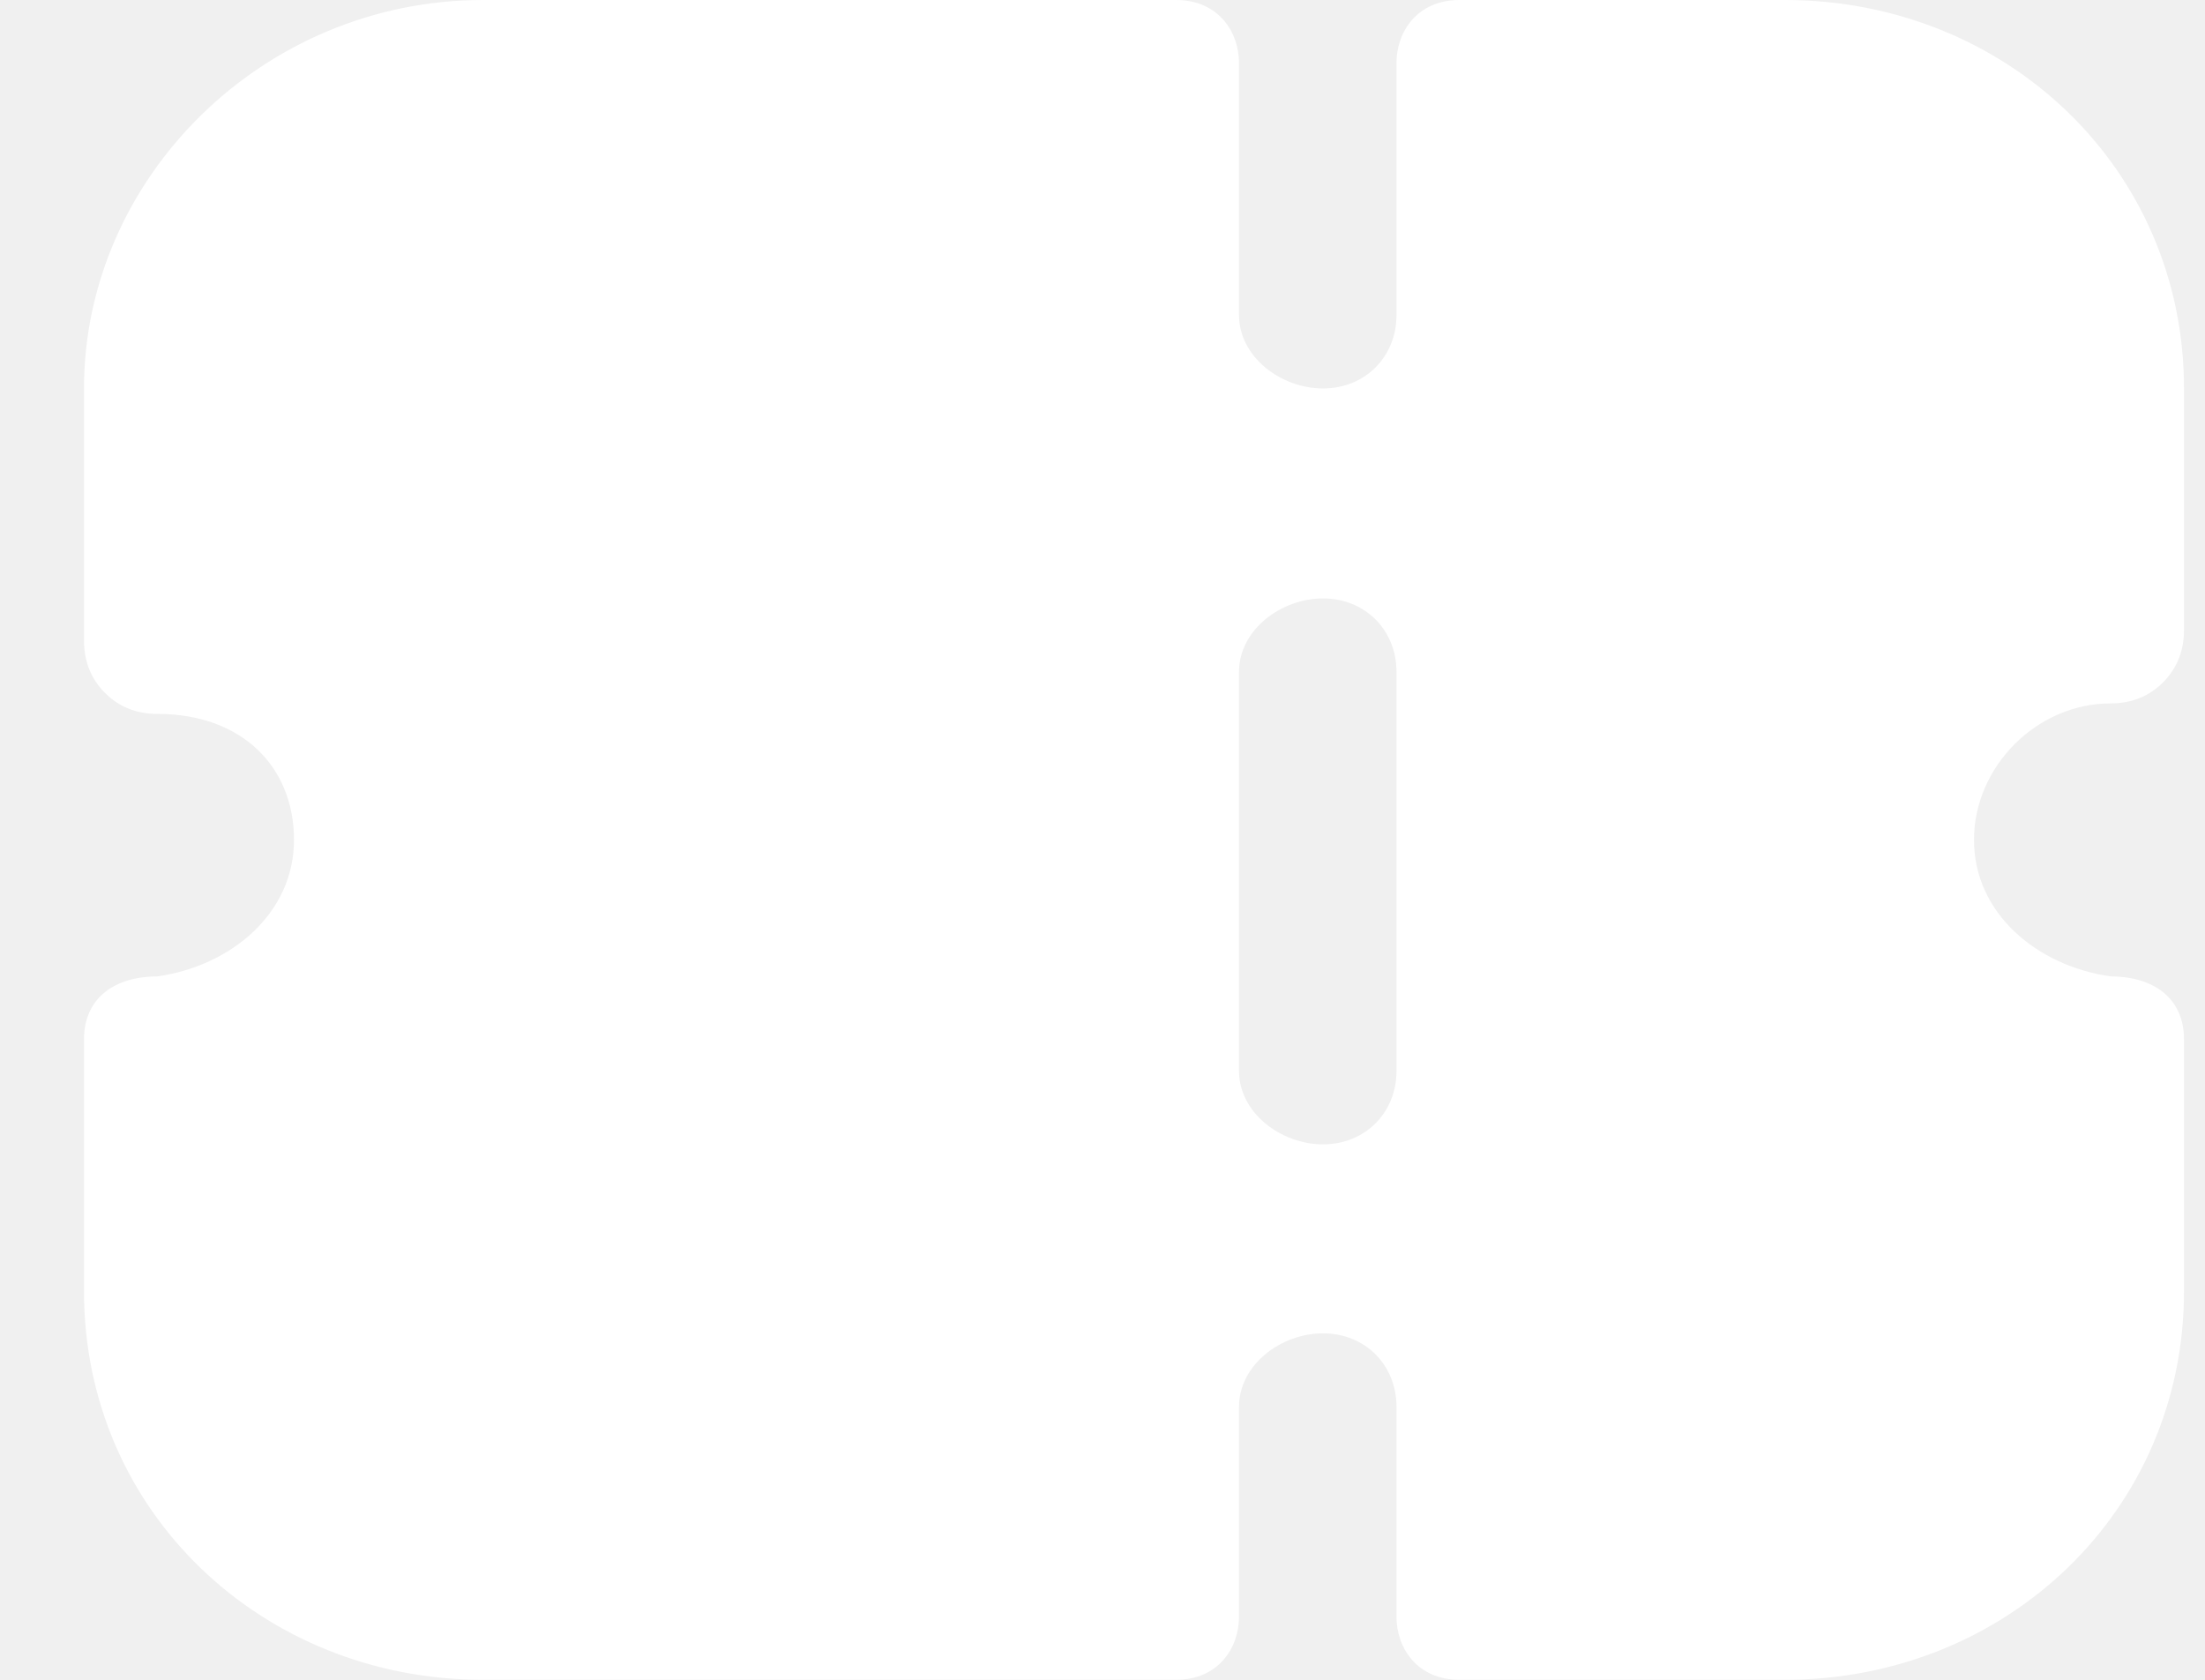
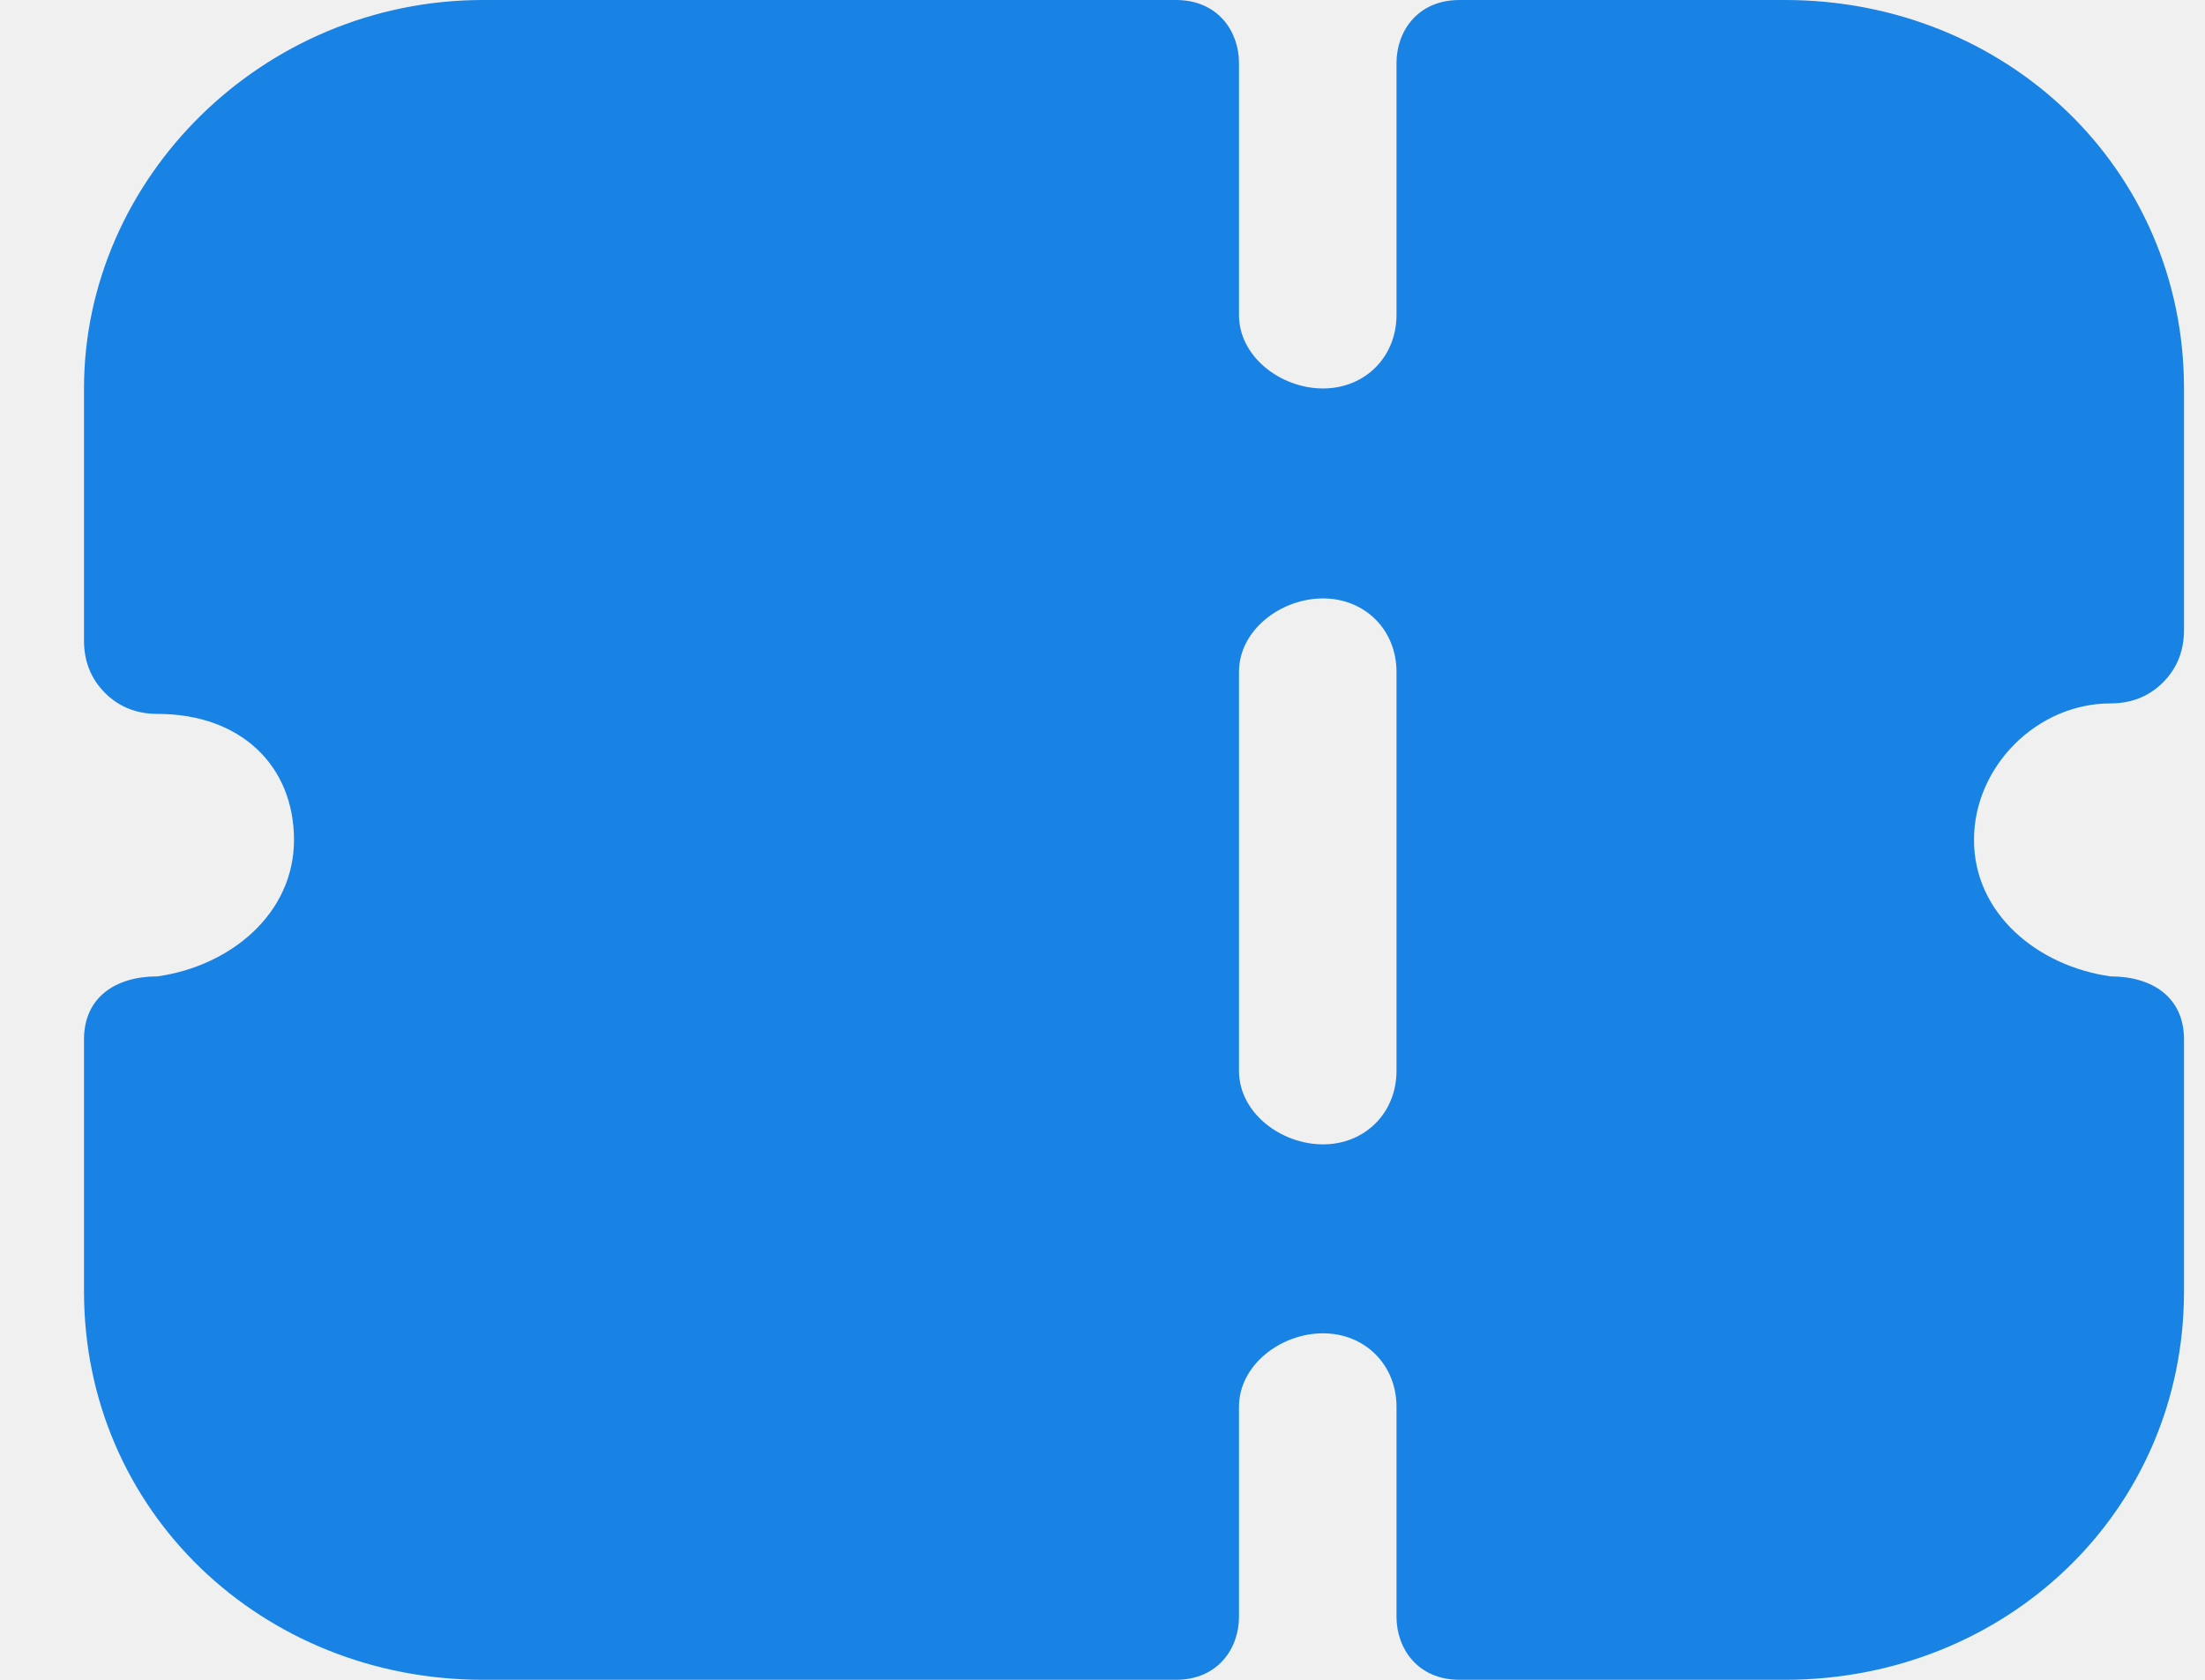
<svg xmlns="http://www.w3.org/2000/svg" version="1.2" viewBox="0 0 21 16" width="21" height="16">
  <style>
- 		.s0 { fill: #ffffff } 
+ 		.s0 { fill: #1983e5 } 
	</style>
  <path id="Layer" fill-rule="evenodd" class="s0" d="m20.6 6.5q-0.2 0.2-0.5 0.2c-0.7 0-1.3 0.6-1.3 1.3 0 0.7 0.6 1.2 1.3 1.3 0.4 0 0.7 0.2 0.7 0.6v2.4c0 2.1-1.7 3.7-3.8 3.7h-3.1c-0.4 0-0.6-0.3-0.6-0.6v-2c0-0.4-0.3-0.7-0.7-0.7-0.4 0-0.8 0.3-0.8 0.7v2c0 0.3-0.2 0.6-0.6 0.6h-6.6c-2.1 0-3.8-1.6-3.8-3.7v-2.4c0-0.4 0.3-0.6 0.7-0.6 0.7-0.1 1.3-0.6 1.3-1.3 0-0.7-0.5-1.2-1.3-1.2q-0.3 0-0.5-0.2-0.2-0.2-0.2-0.5v-2.4c0-2 1.7-3.7 3.8-3.7h6.6c0.4 0 0.6 0.3 0.6 0.6v2.4c0 0.4 0.4 0.7 0.8 0.7 0.4 0 0.7-0.3 0.7-0.7v-2.4c0-0.3 0.2-0.6 0.6-0.6h3.1c2.1 0 3.8 1.6 3.8 3.7v2.3q0 0.3-0.2 0.5zm-8 4.4c0.4 0 0.7-0.3 0.7-0.7v-3.8c0-0.4-0.3-0.7-0.7-0.7-0.4 0-0.8 0.3-0.8 0.7v3.8c0 0.4 0.4 0.7 0.8 0.7z" />
</svg>
